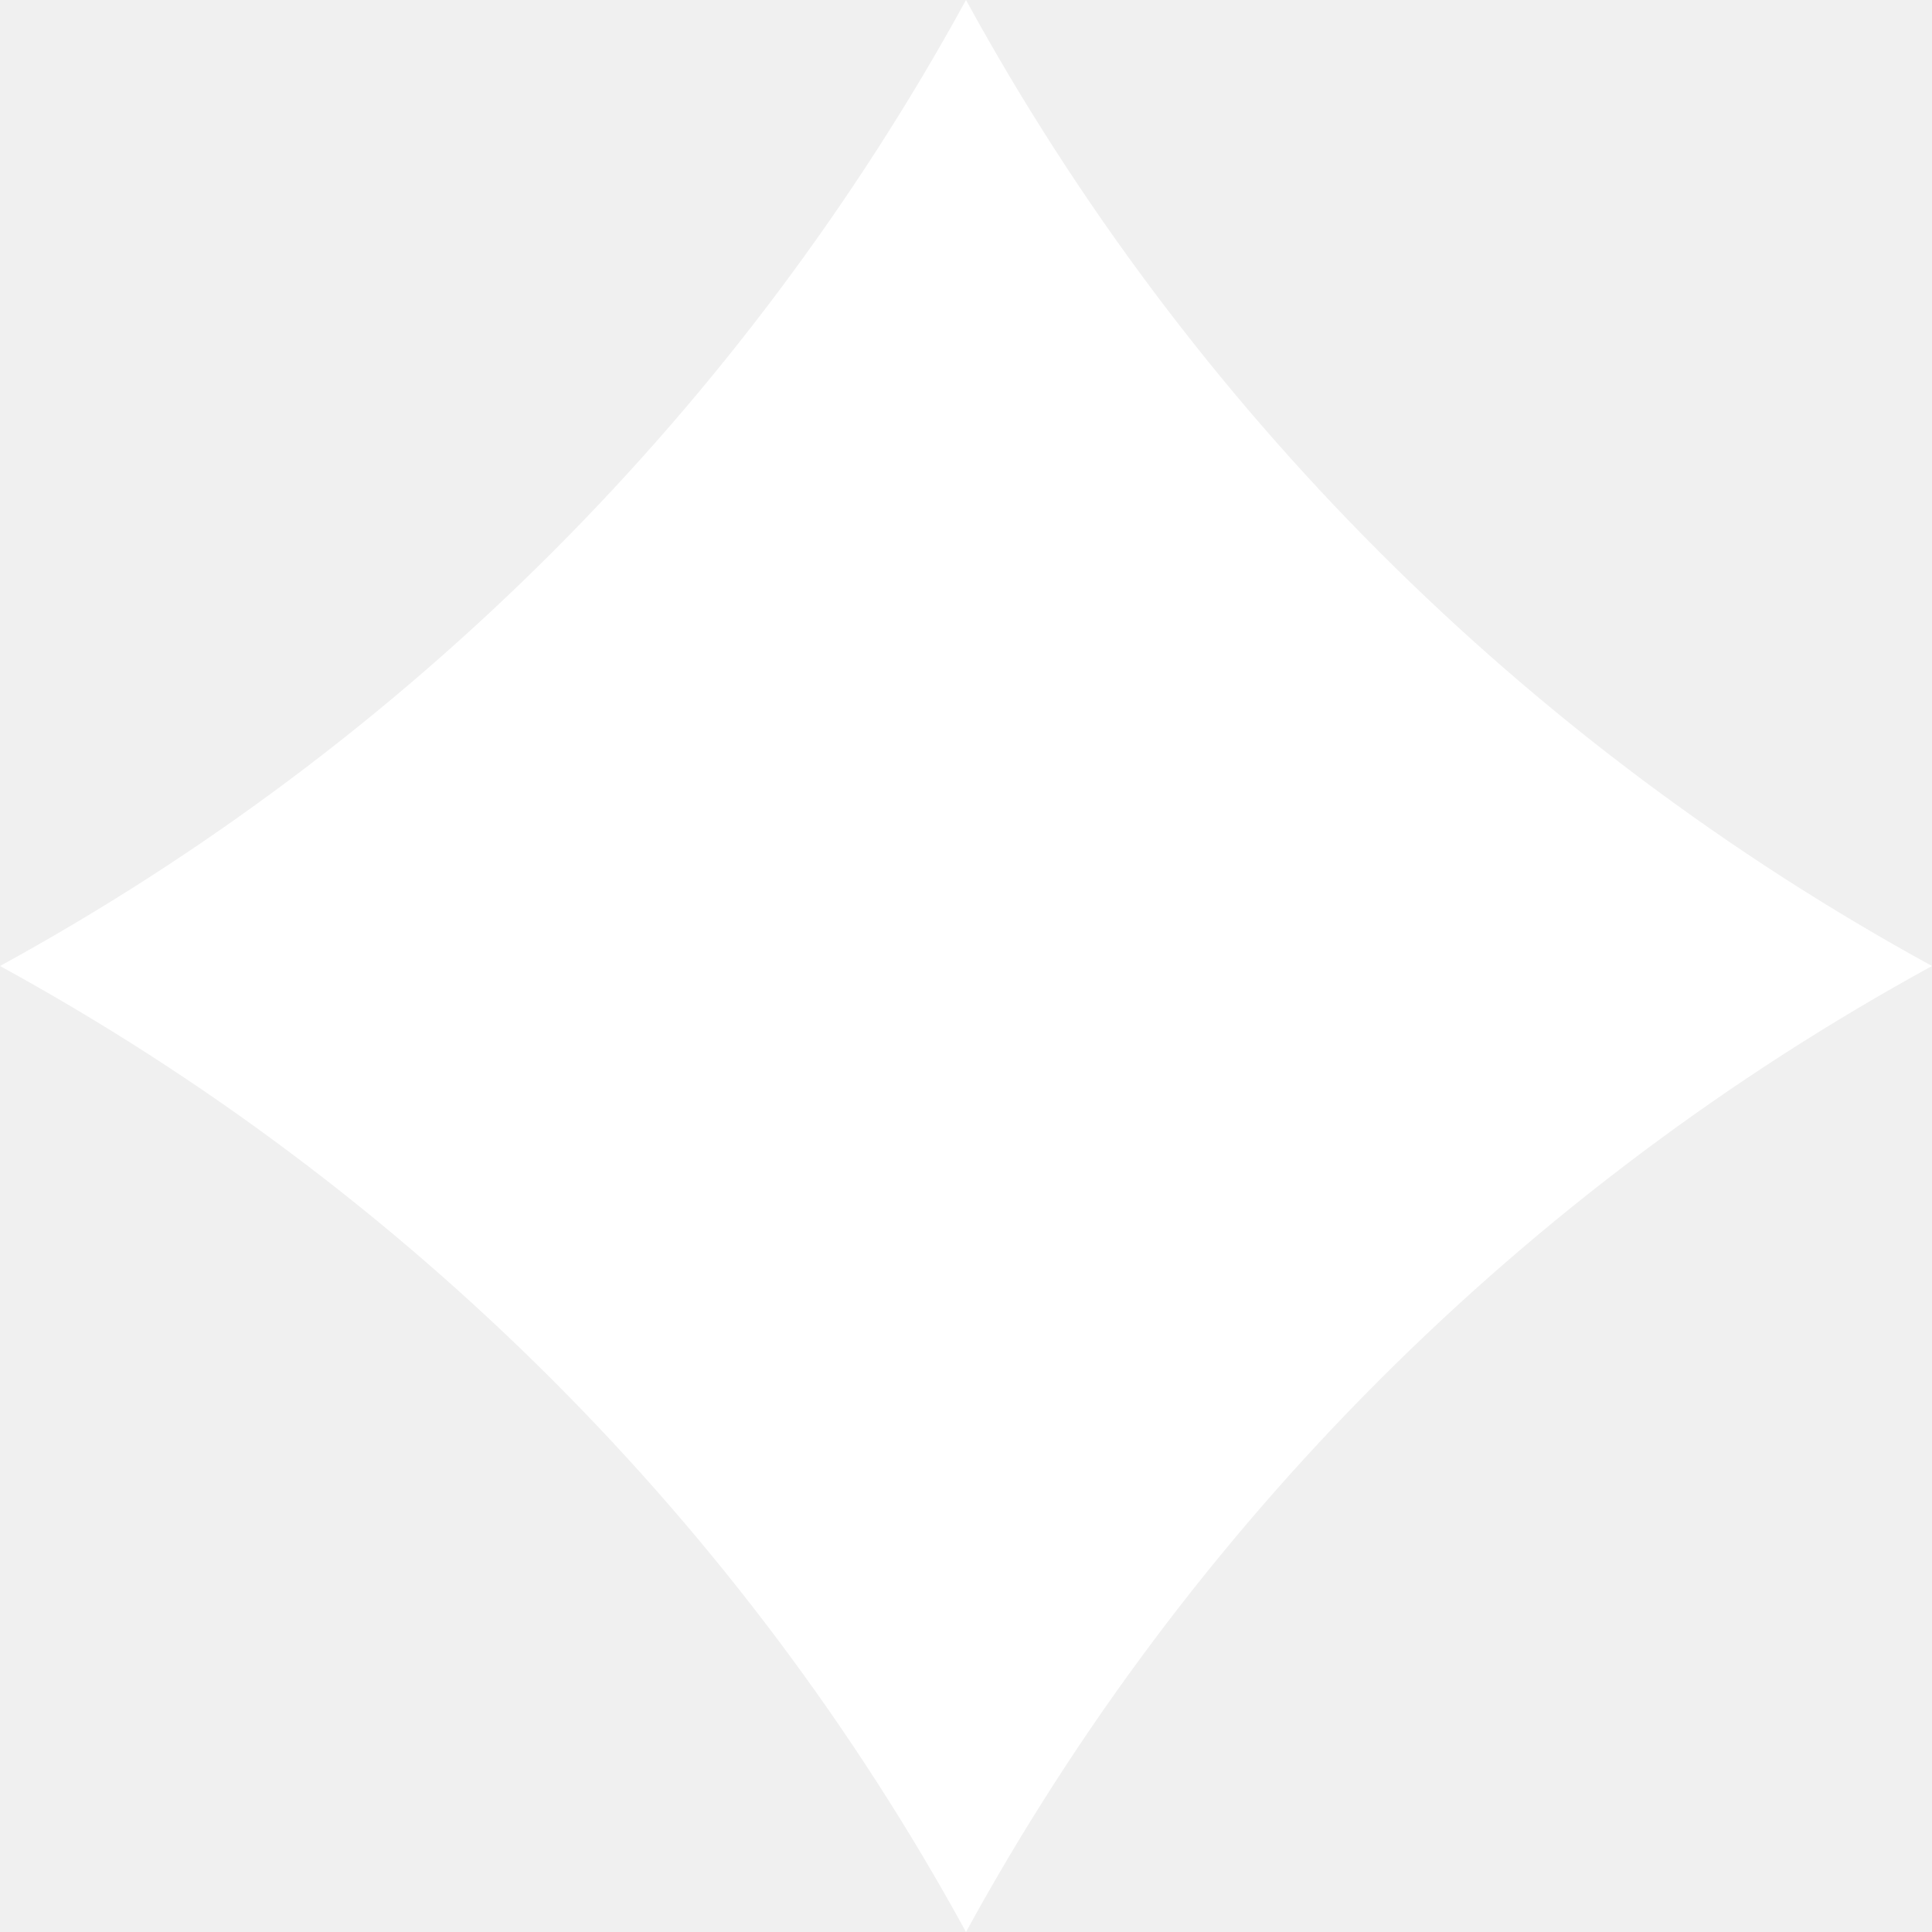
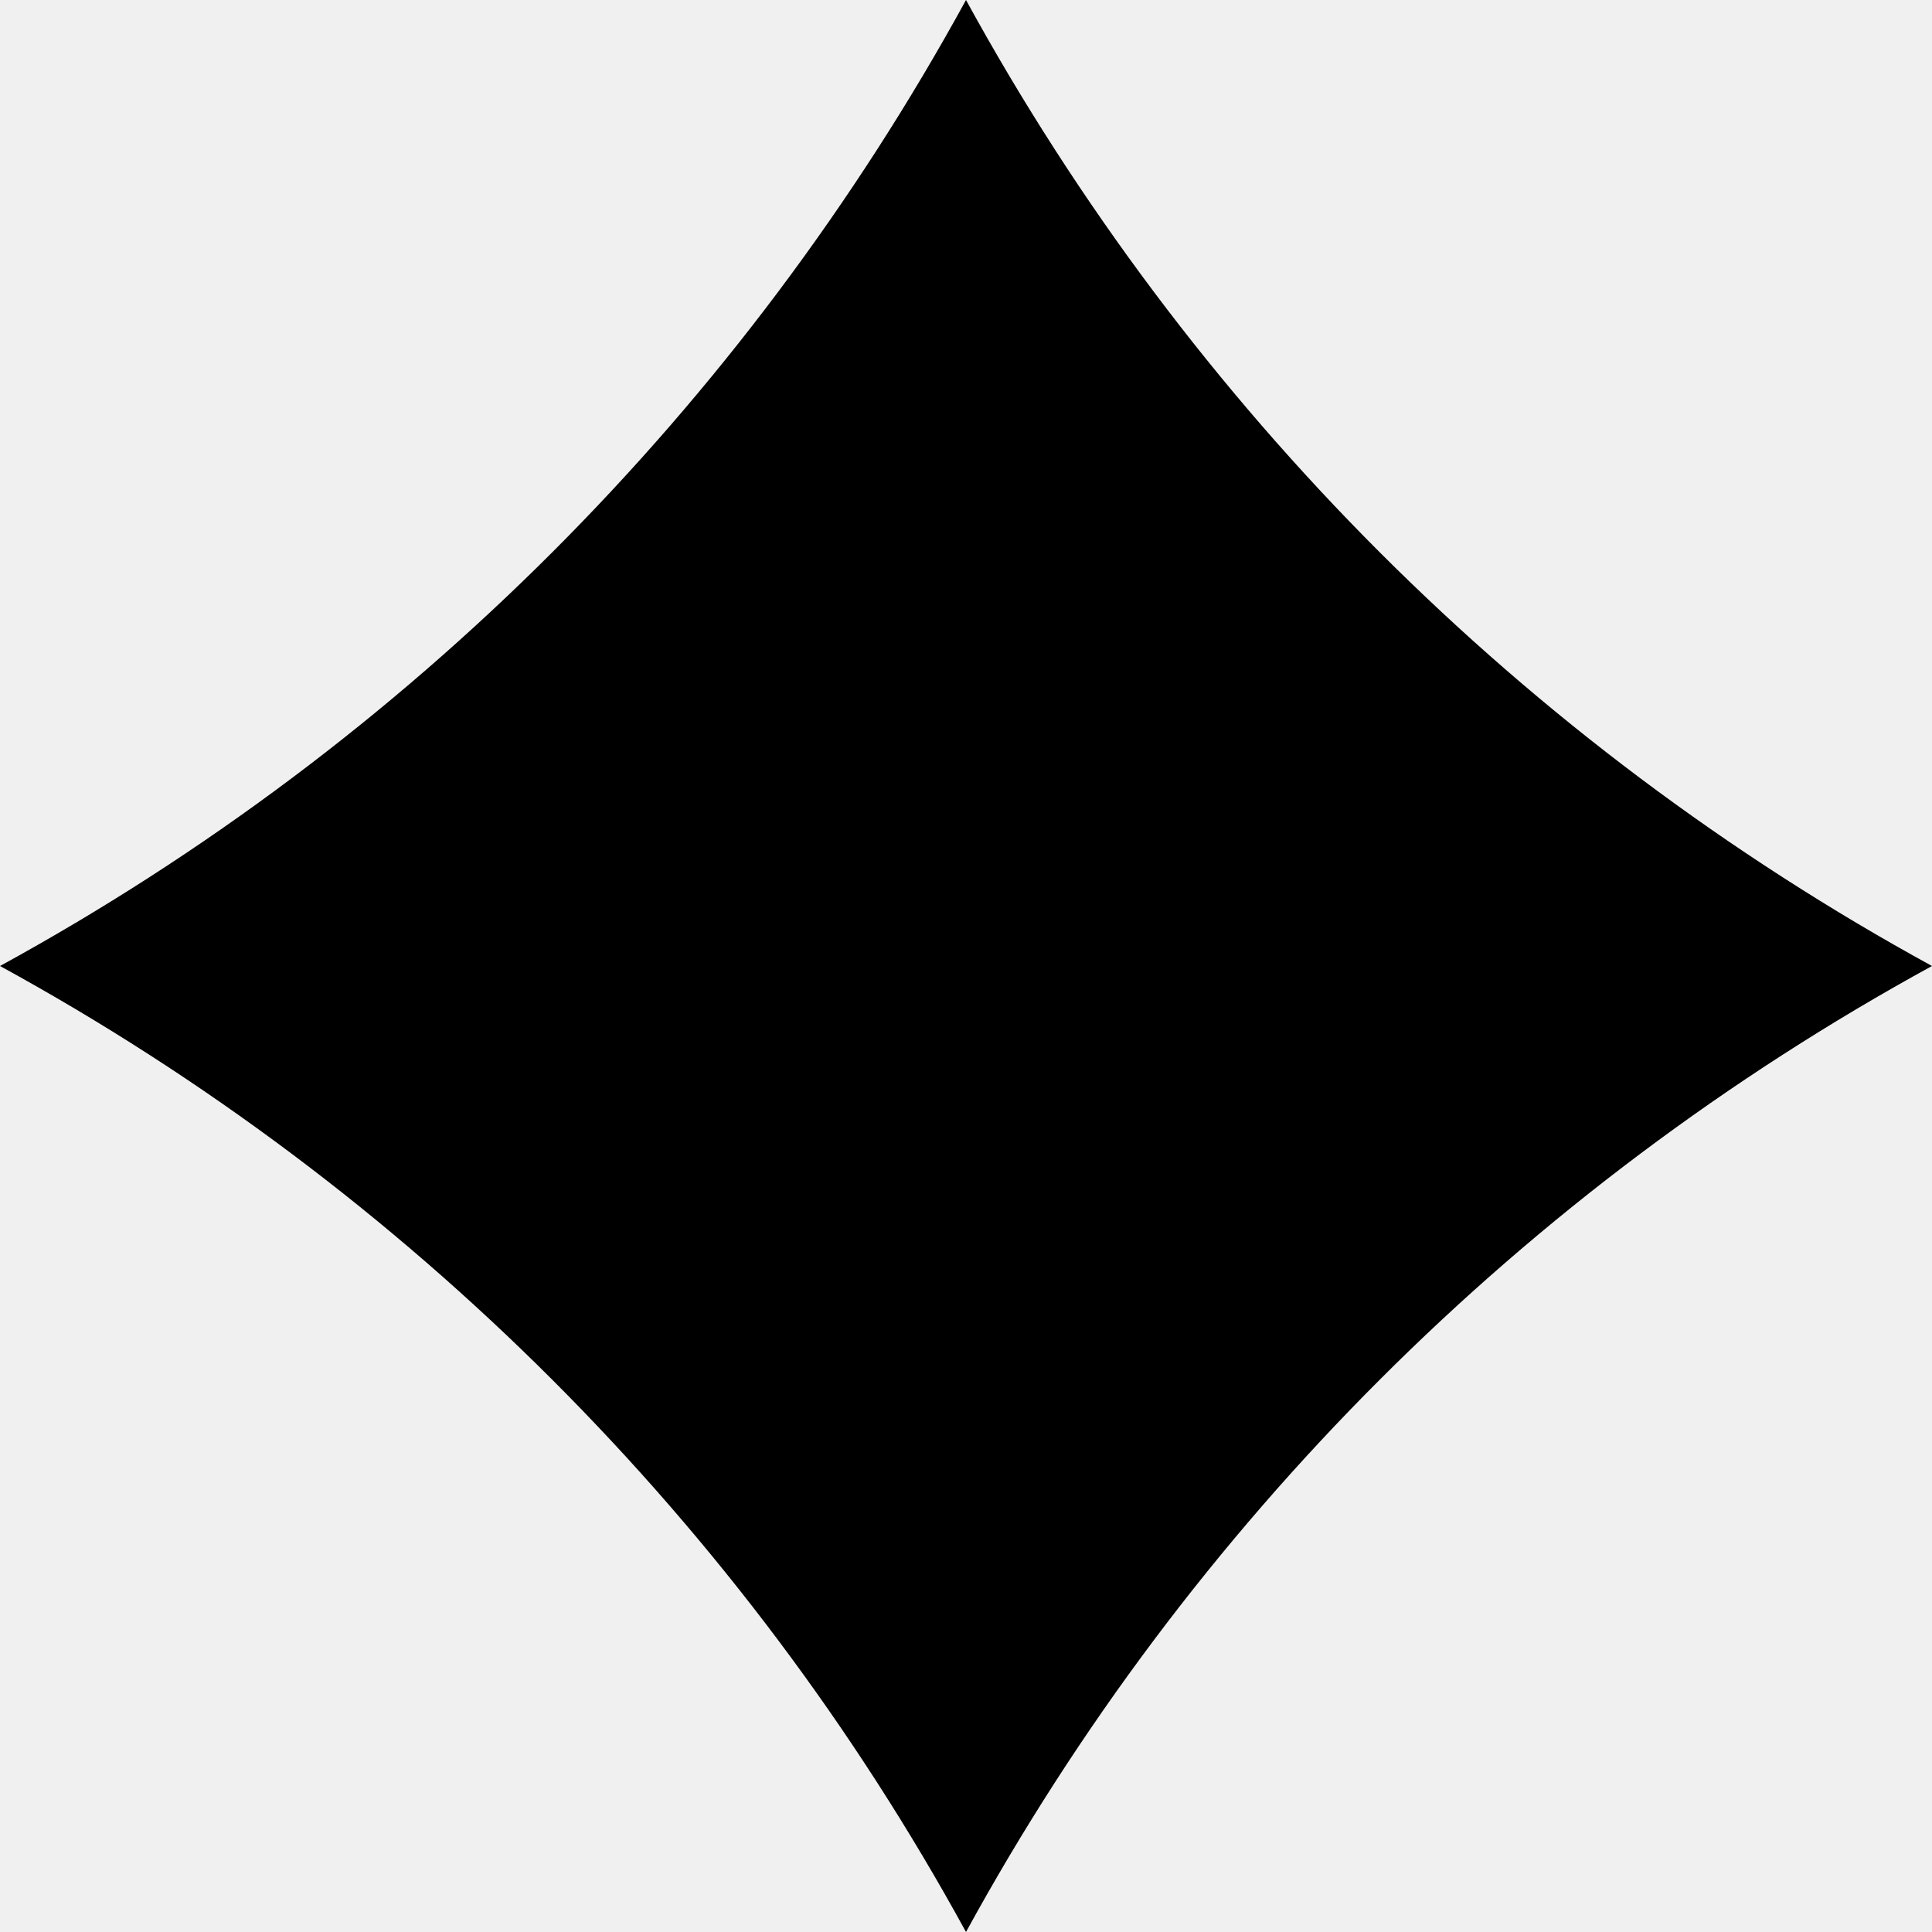
<svg xmlns="http://www.w3.org/2000/svg" id="Layer_2" data-name="Layer 2" viewBox="0 0 906 906">
  <defs>
    <style>
      .cls-1 {
-         fill: #fff;
+         fill: #000;
        stroke-width: 0px;
      }
    </style>
  </defs>
  <g id="Layer_1-2" data-name="Layer 1">
    <path class="cls-1" d="m0,453h0s0,0,0,0C191.21,348.42,348.42,191.21,453,0h0s0,0,0,0c104.58,191.21,261.79,348.42,453,453h0s0,0,0,0c-191.21,104.58-348.42,261.79-453,453h0s0,0,0,0C348.42,714.79,191.21,557.58,0,453Z" />
  </g>
</svg>
